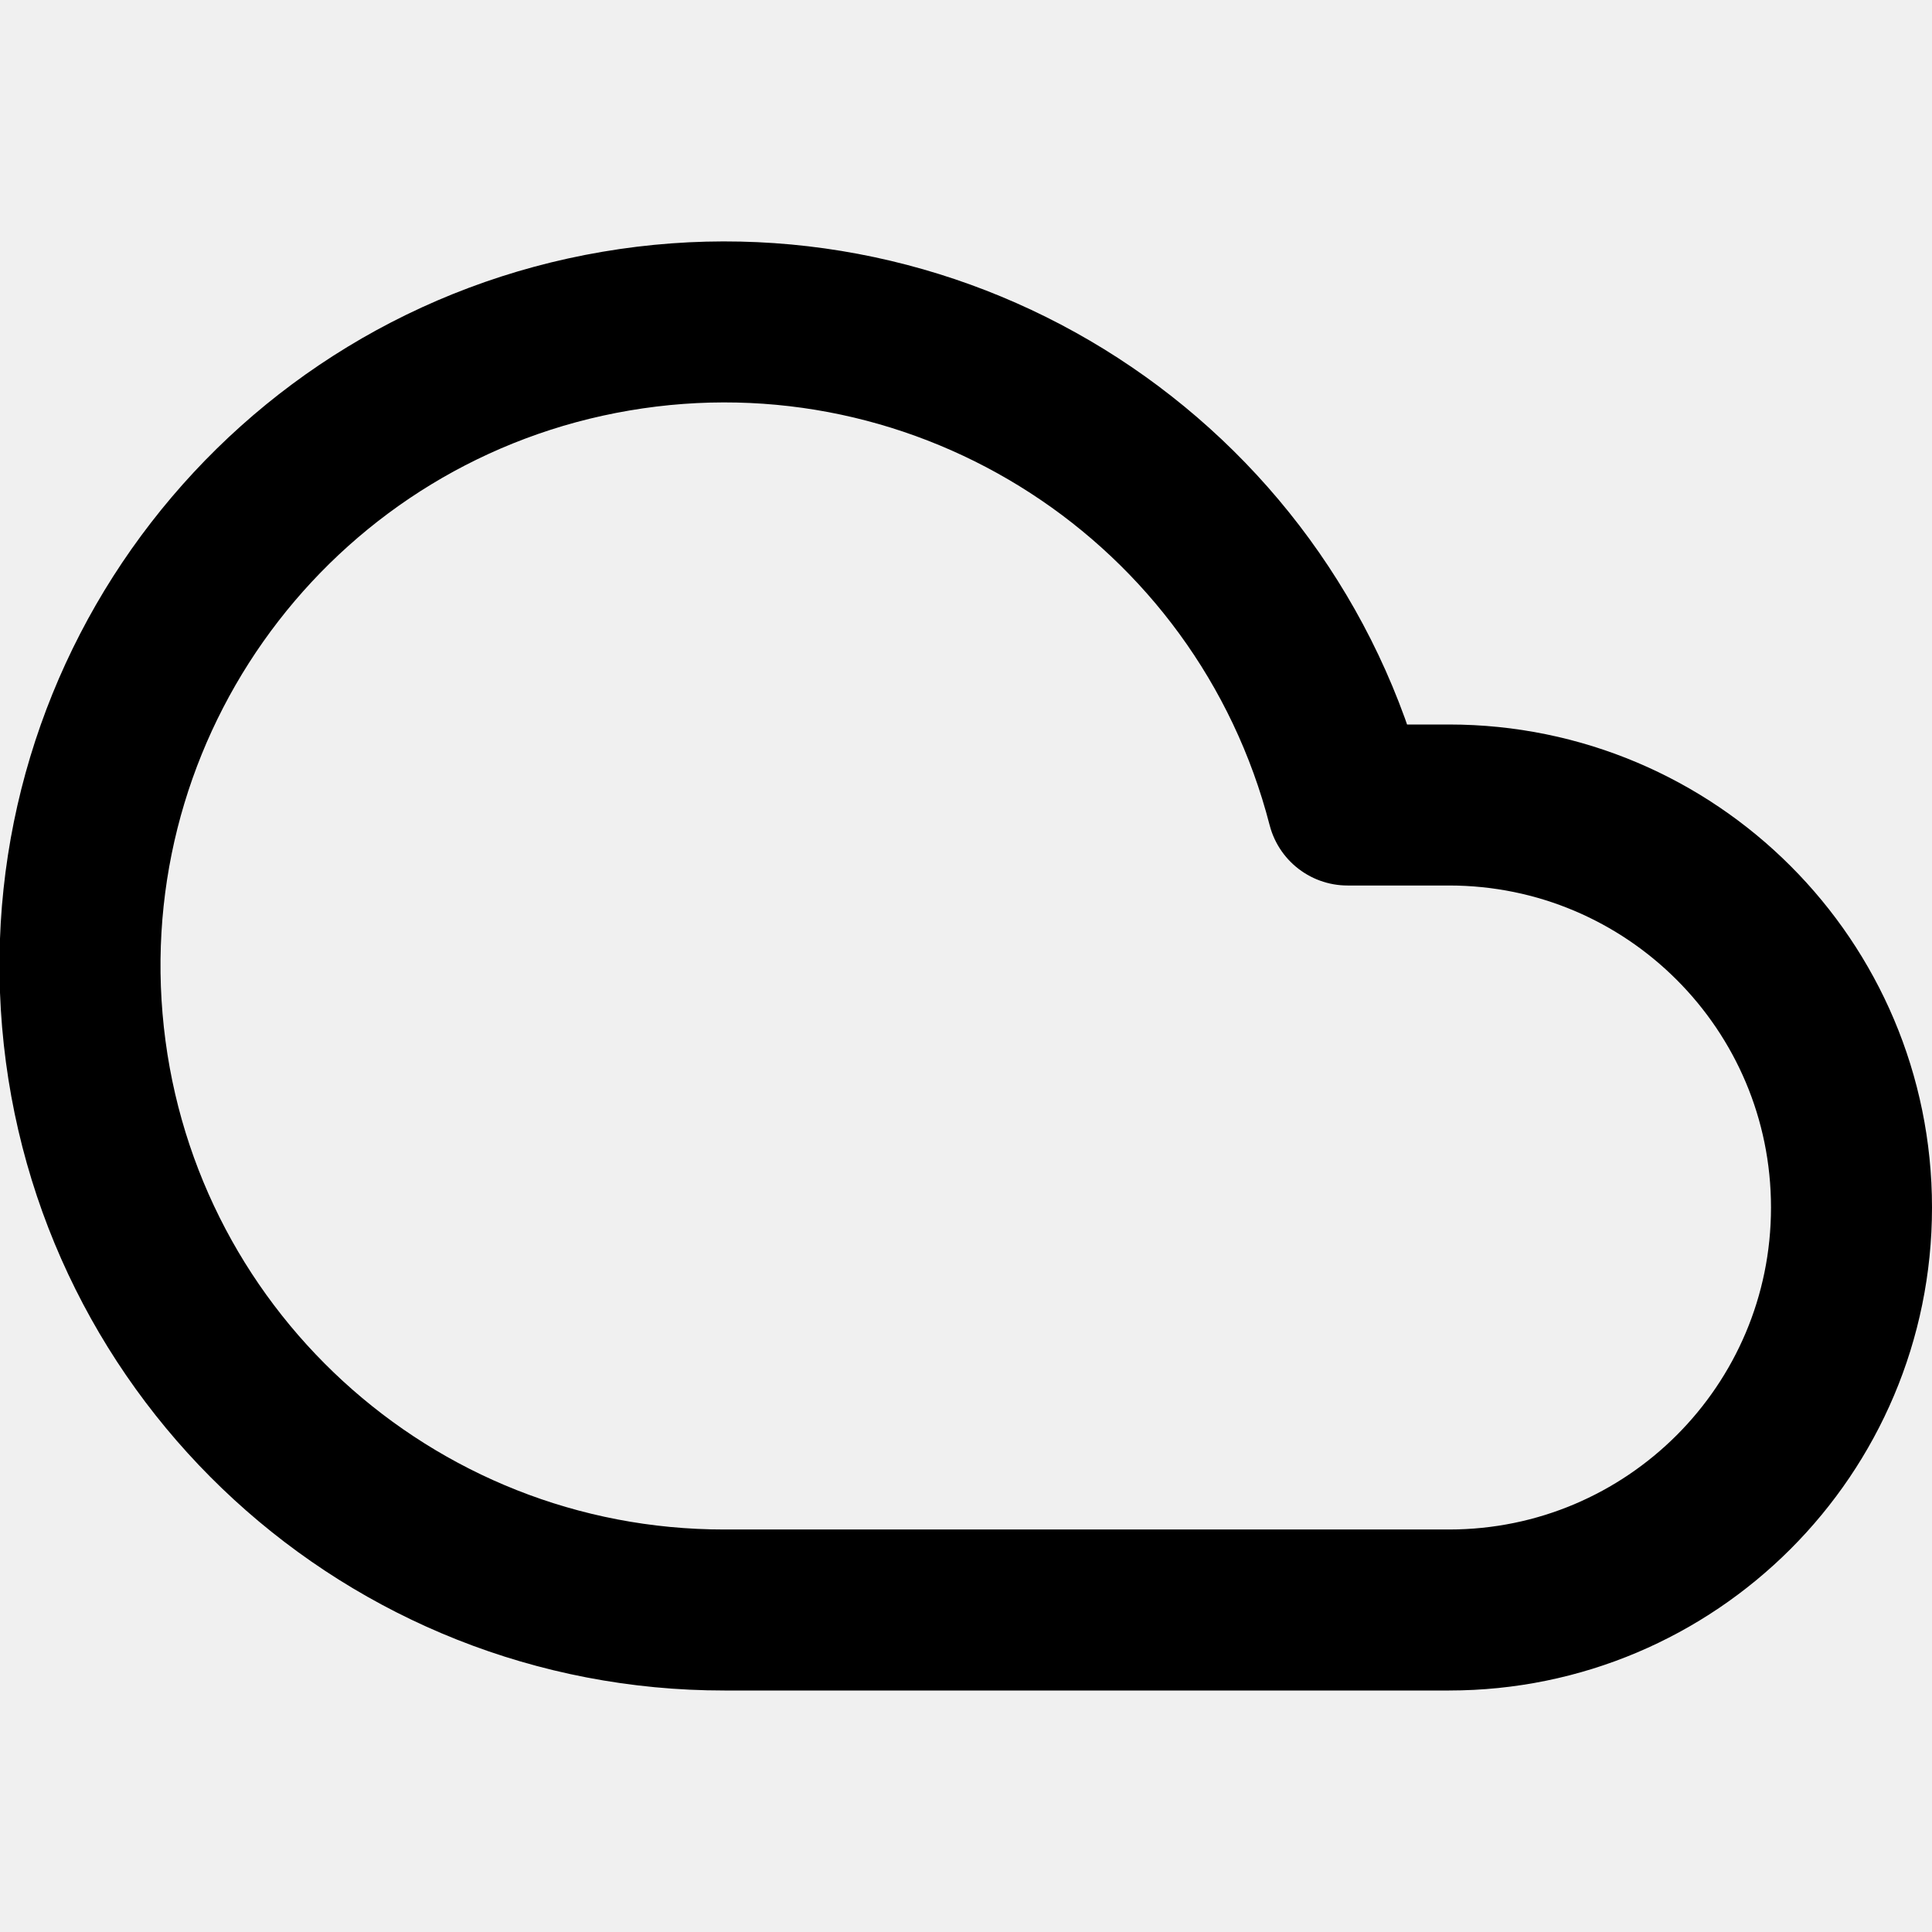
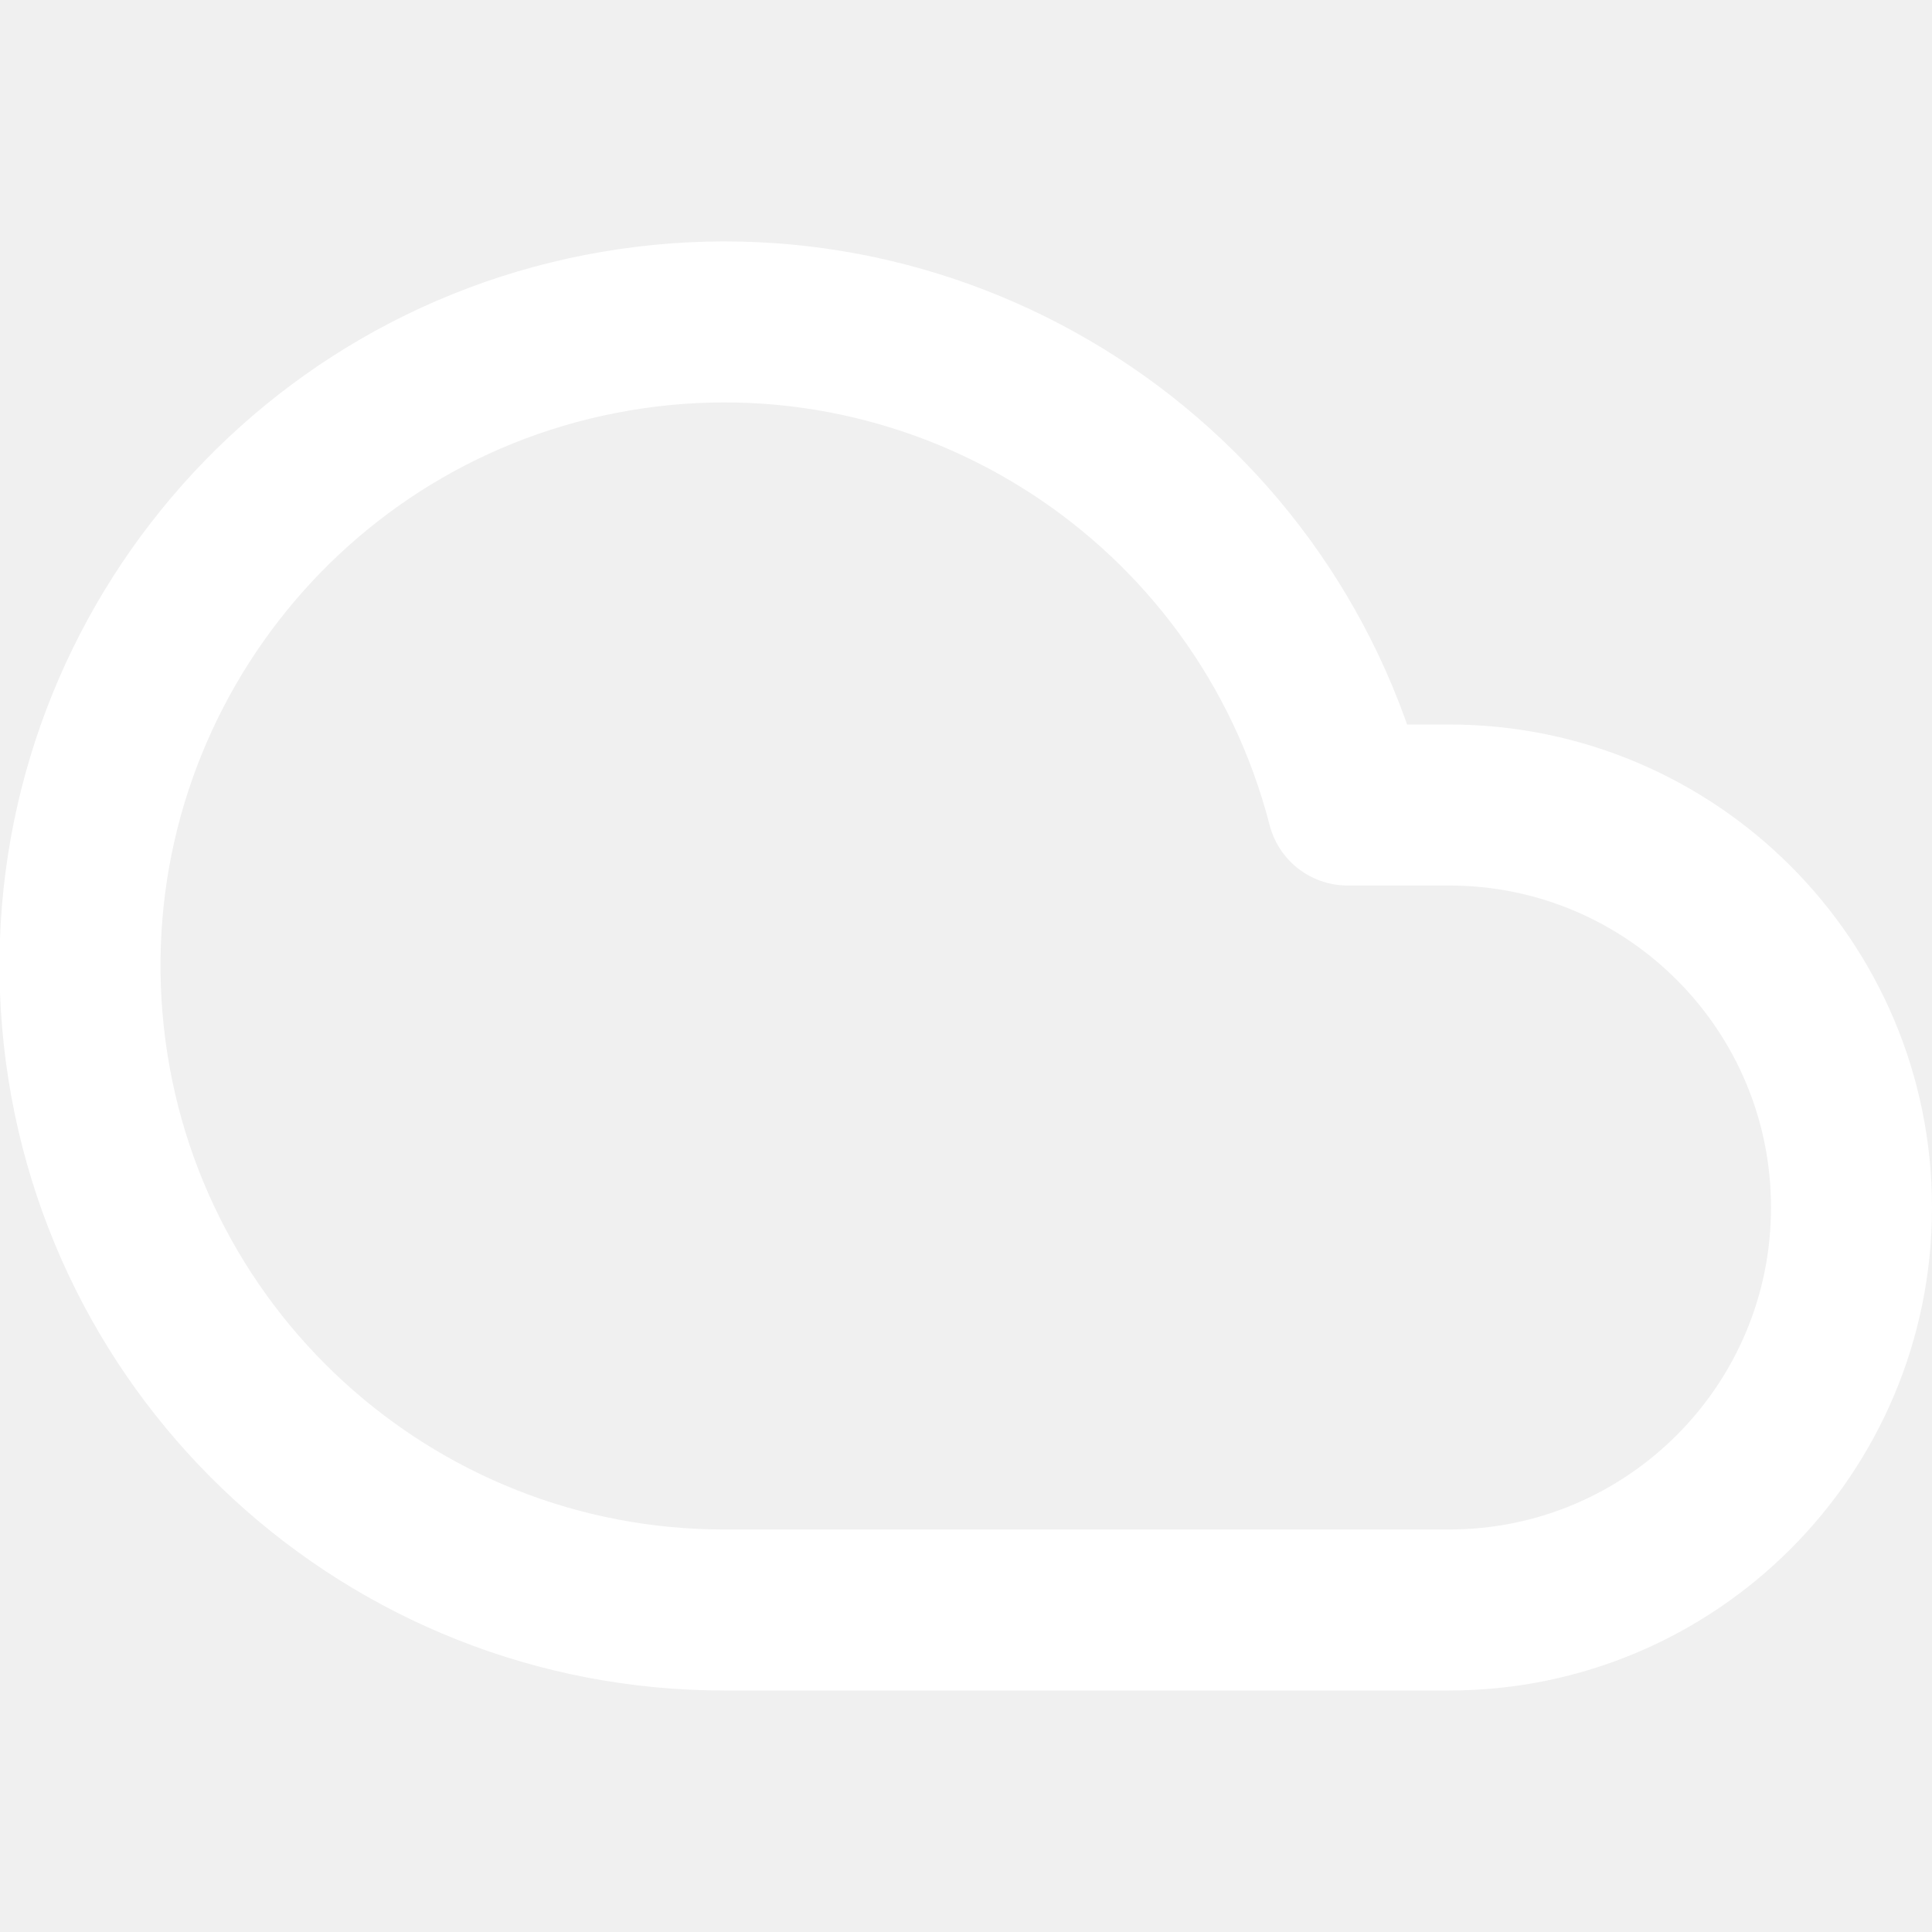
- <svg xmlns="http://www.w3.org/2000/svg" width="24" height="24" viewBox="0 0 24 24" fill="none" stroke="currentColor" stroke-width="2" stroke-linecap="round" stroke-linejoin="round" class="feather feather-cloud">
+ <svg xmlns="http://www.w3.org/2000/svg" width="24" height="24" viewBox="0 0 24 24" fill="none" stroke="#fff" stroke-width="2" stroke-linecap="round" stroke-linejoin="round" class="feather feather-cloud">
  <path d="M18 10h-1.26A8 8 0 1 0 9 20h9a5 5 0 0 0 0-10z" />
</svg>
